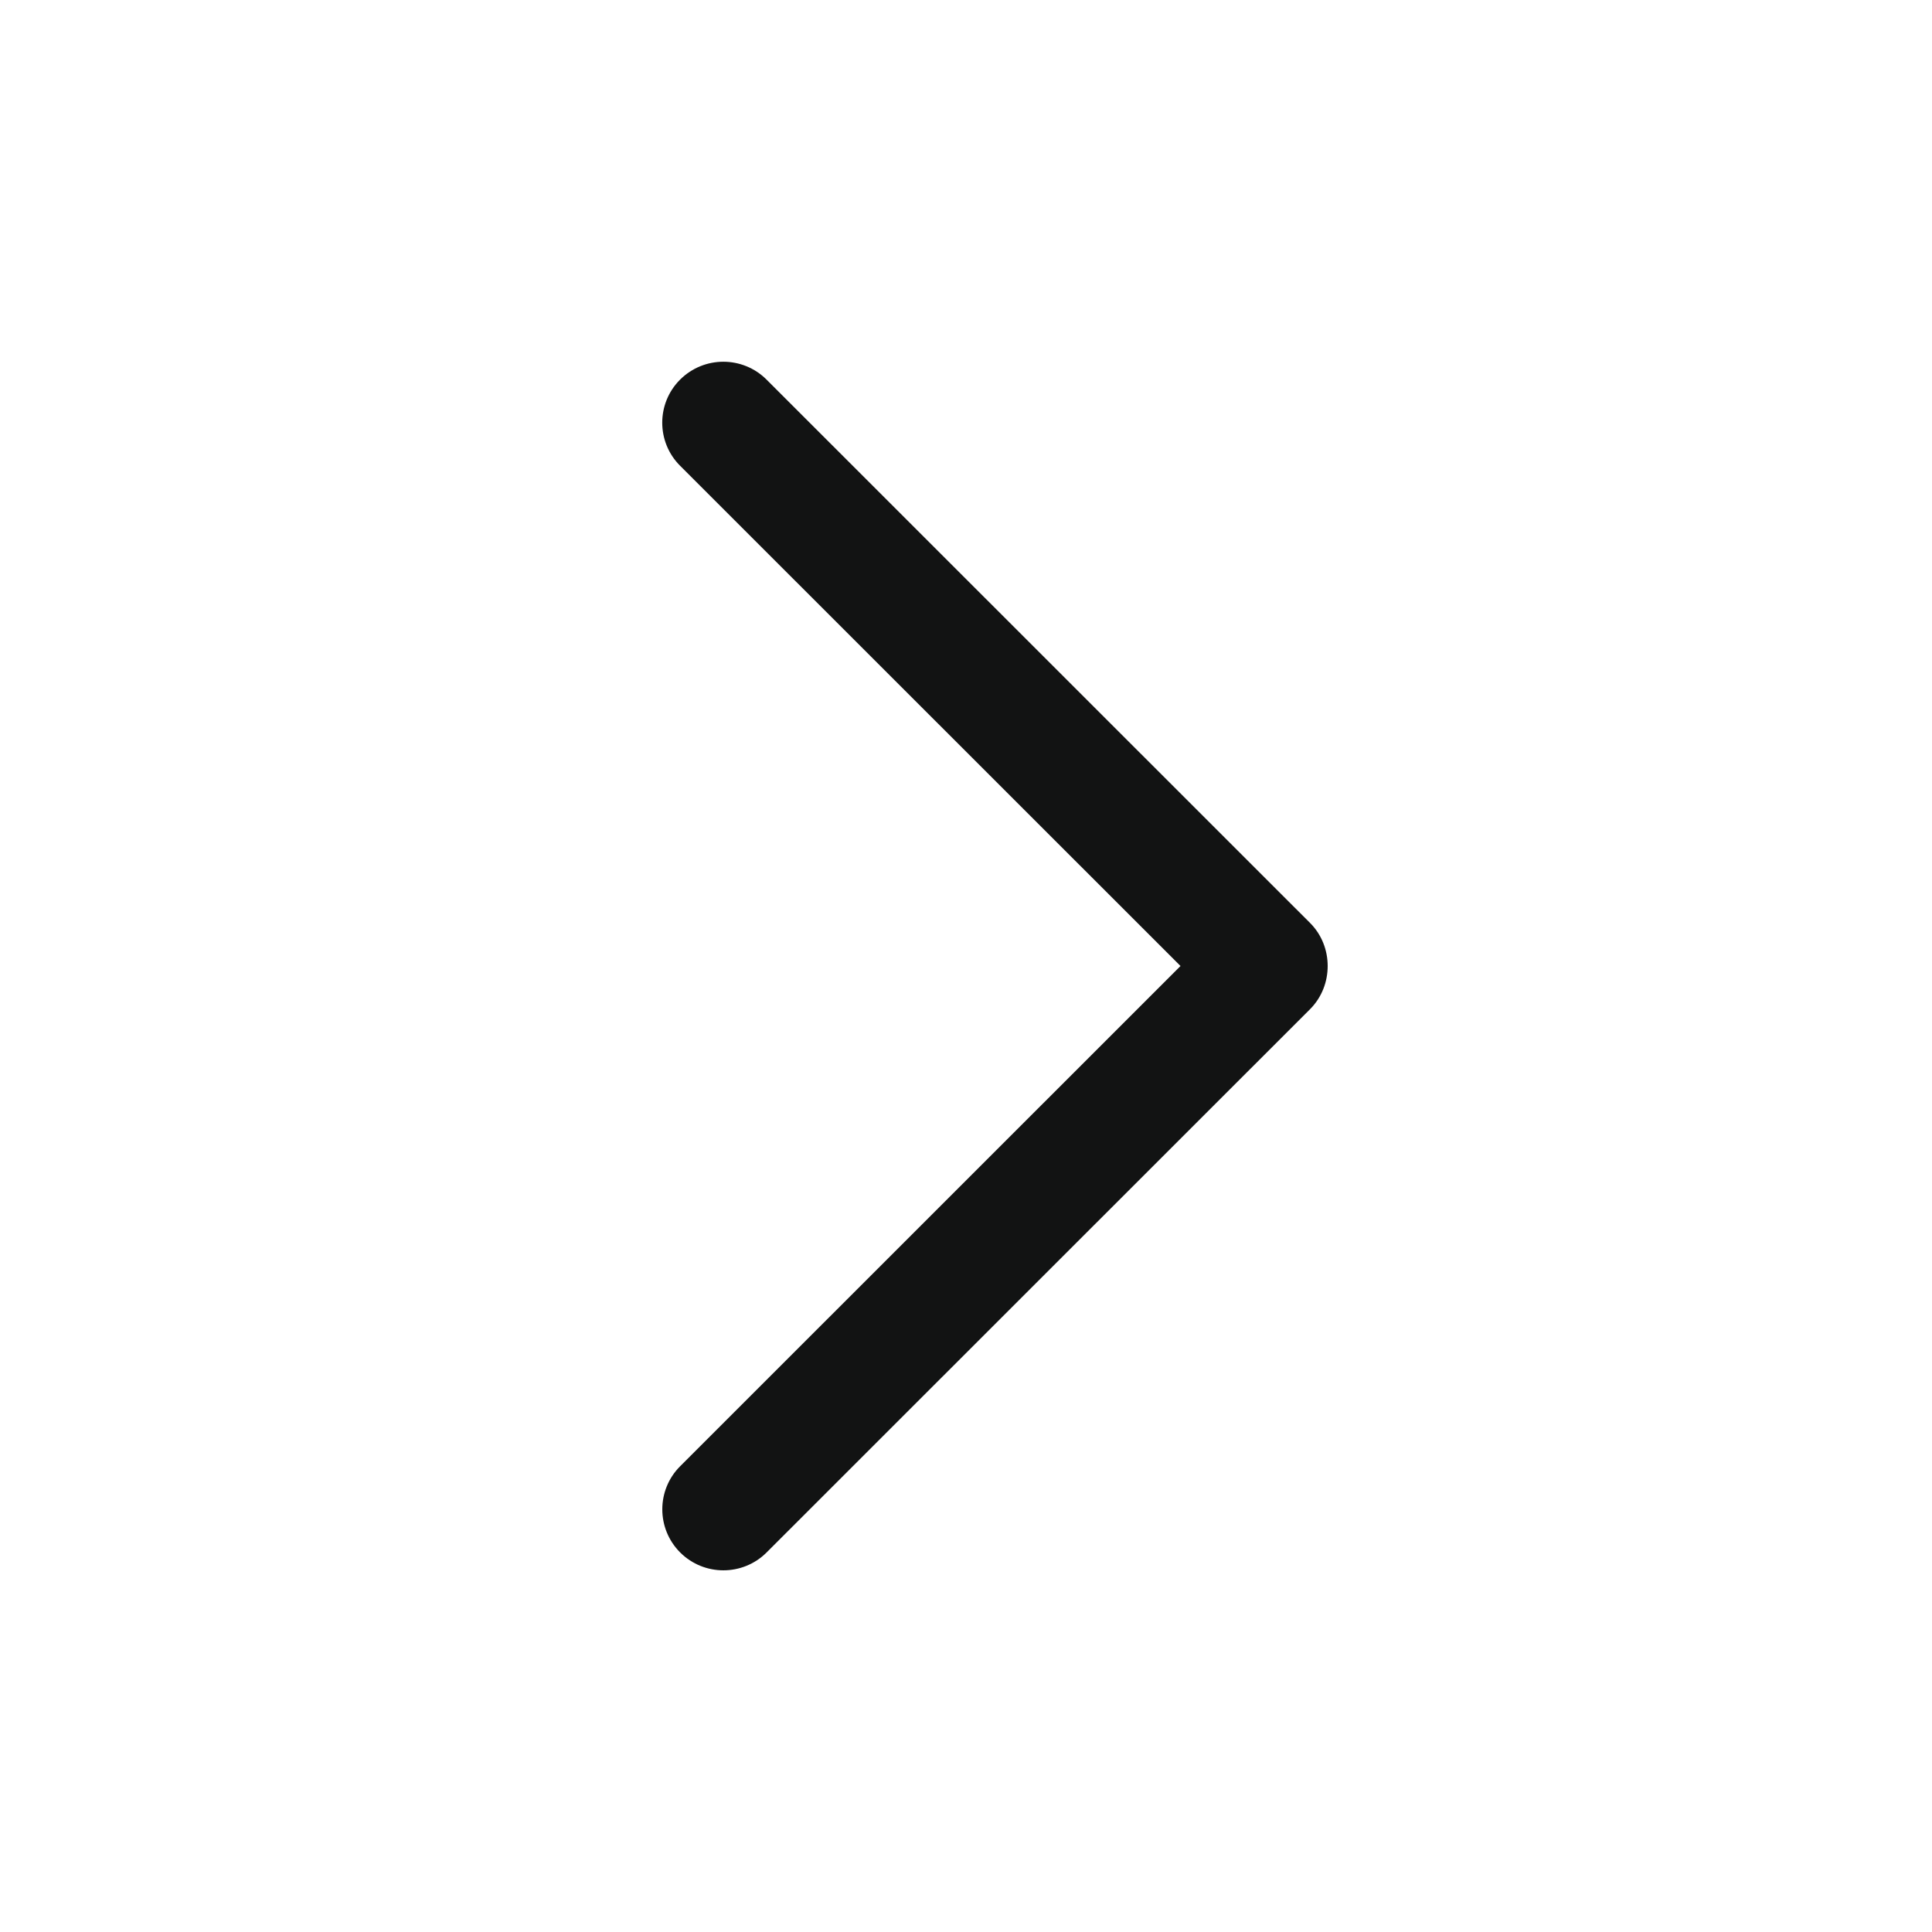
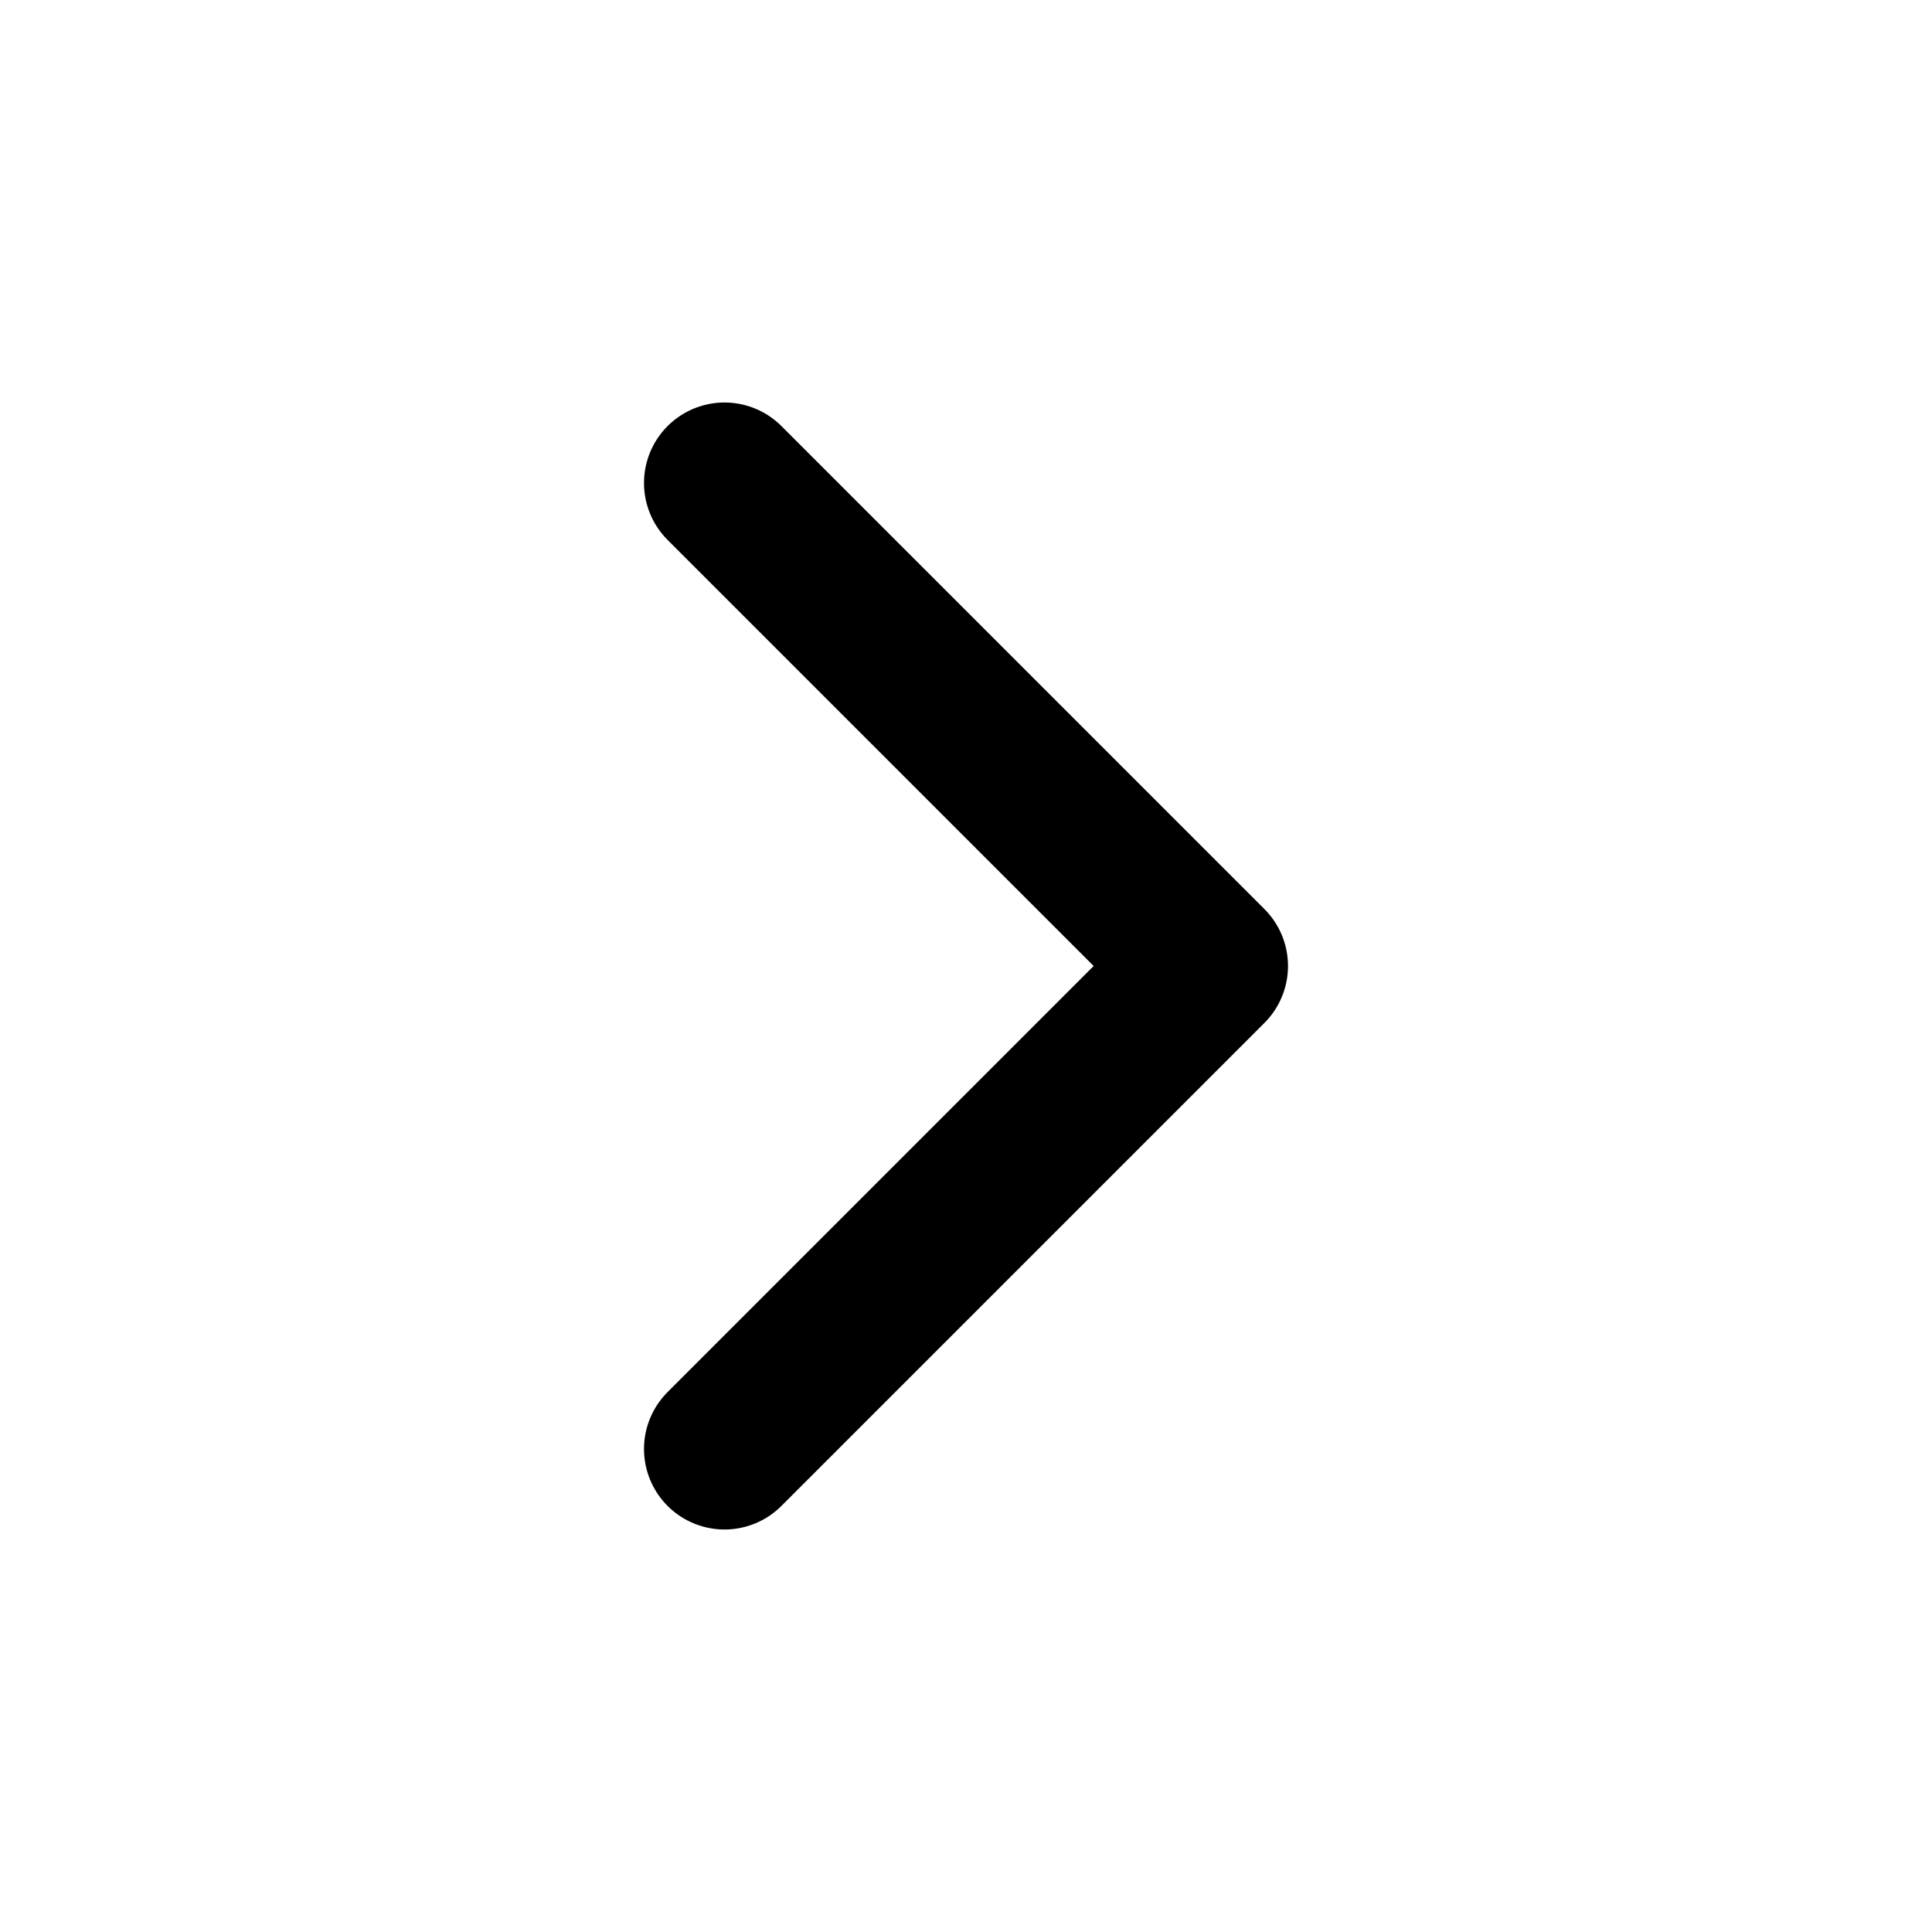
- <svg xmlns="http://www.w3.org/2000/svg" enable-background="new 0 0 32 32" height="32px" id="Слой_1" version="1.1" viewBox="0 0 32 32" width="32px" xml:space="preserve">
-   <path clip-rule="evenodd" d="M21.698,15.286l-9.002-8.999  c-0.395-0.394-1.035-0.394-1.431,0c-0.395,0.394-0.395,1.034,0,1.428L19.553,16l-8.287,8.285c-0.395,0.394-0.395,1.034,0,1.429  c0.395,0.394,1.036,0.394,1.431,0l9.002-8.999C22.088,16.325,22.088,15.675,21.698,15.286z" fill="#121313" fill-rule="evenodd" id="Chevron_Right" />
-   <g />
-   <g />
-   <g />
-   <g />
-   <g />
-   <g />
+ <svg xmlns="http://www.w3.org/2000/svg" width="32" height="32" viewBox="0 0 24 24" fill="none" stroke="currentColor" stroke-width="2" stroke-linecap="round" stroke-linejoin="round" class="lucide lucide-chevron-right-icon lucide-chevron-right">
+   <path d="m9 18 6-6-6-6" />
</svg>
